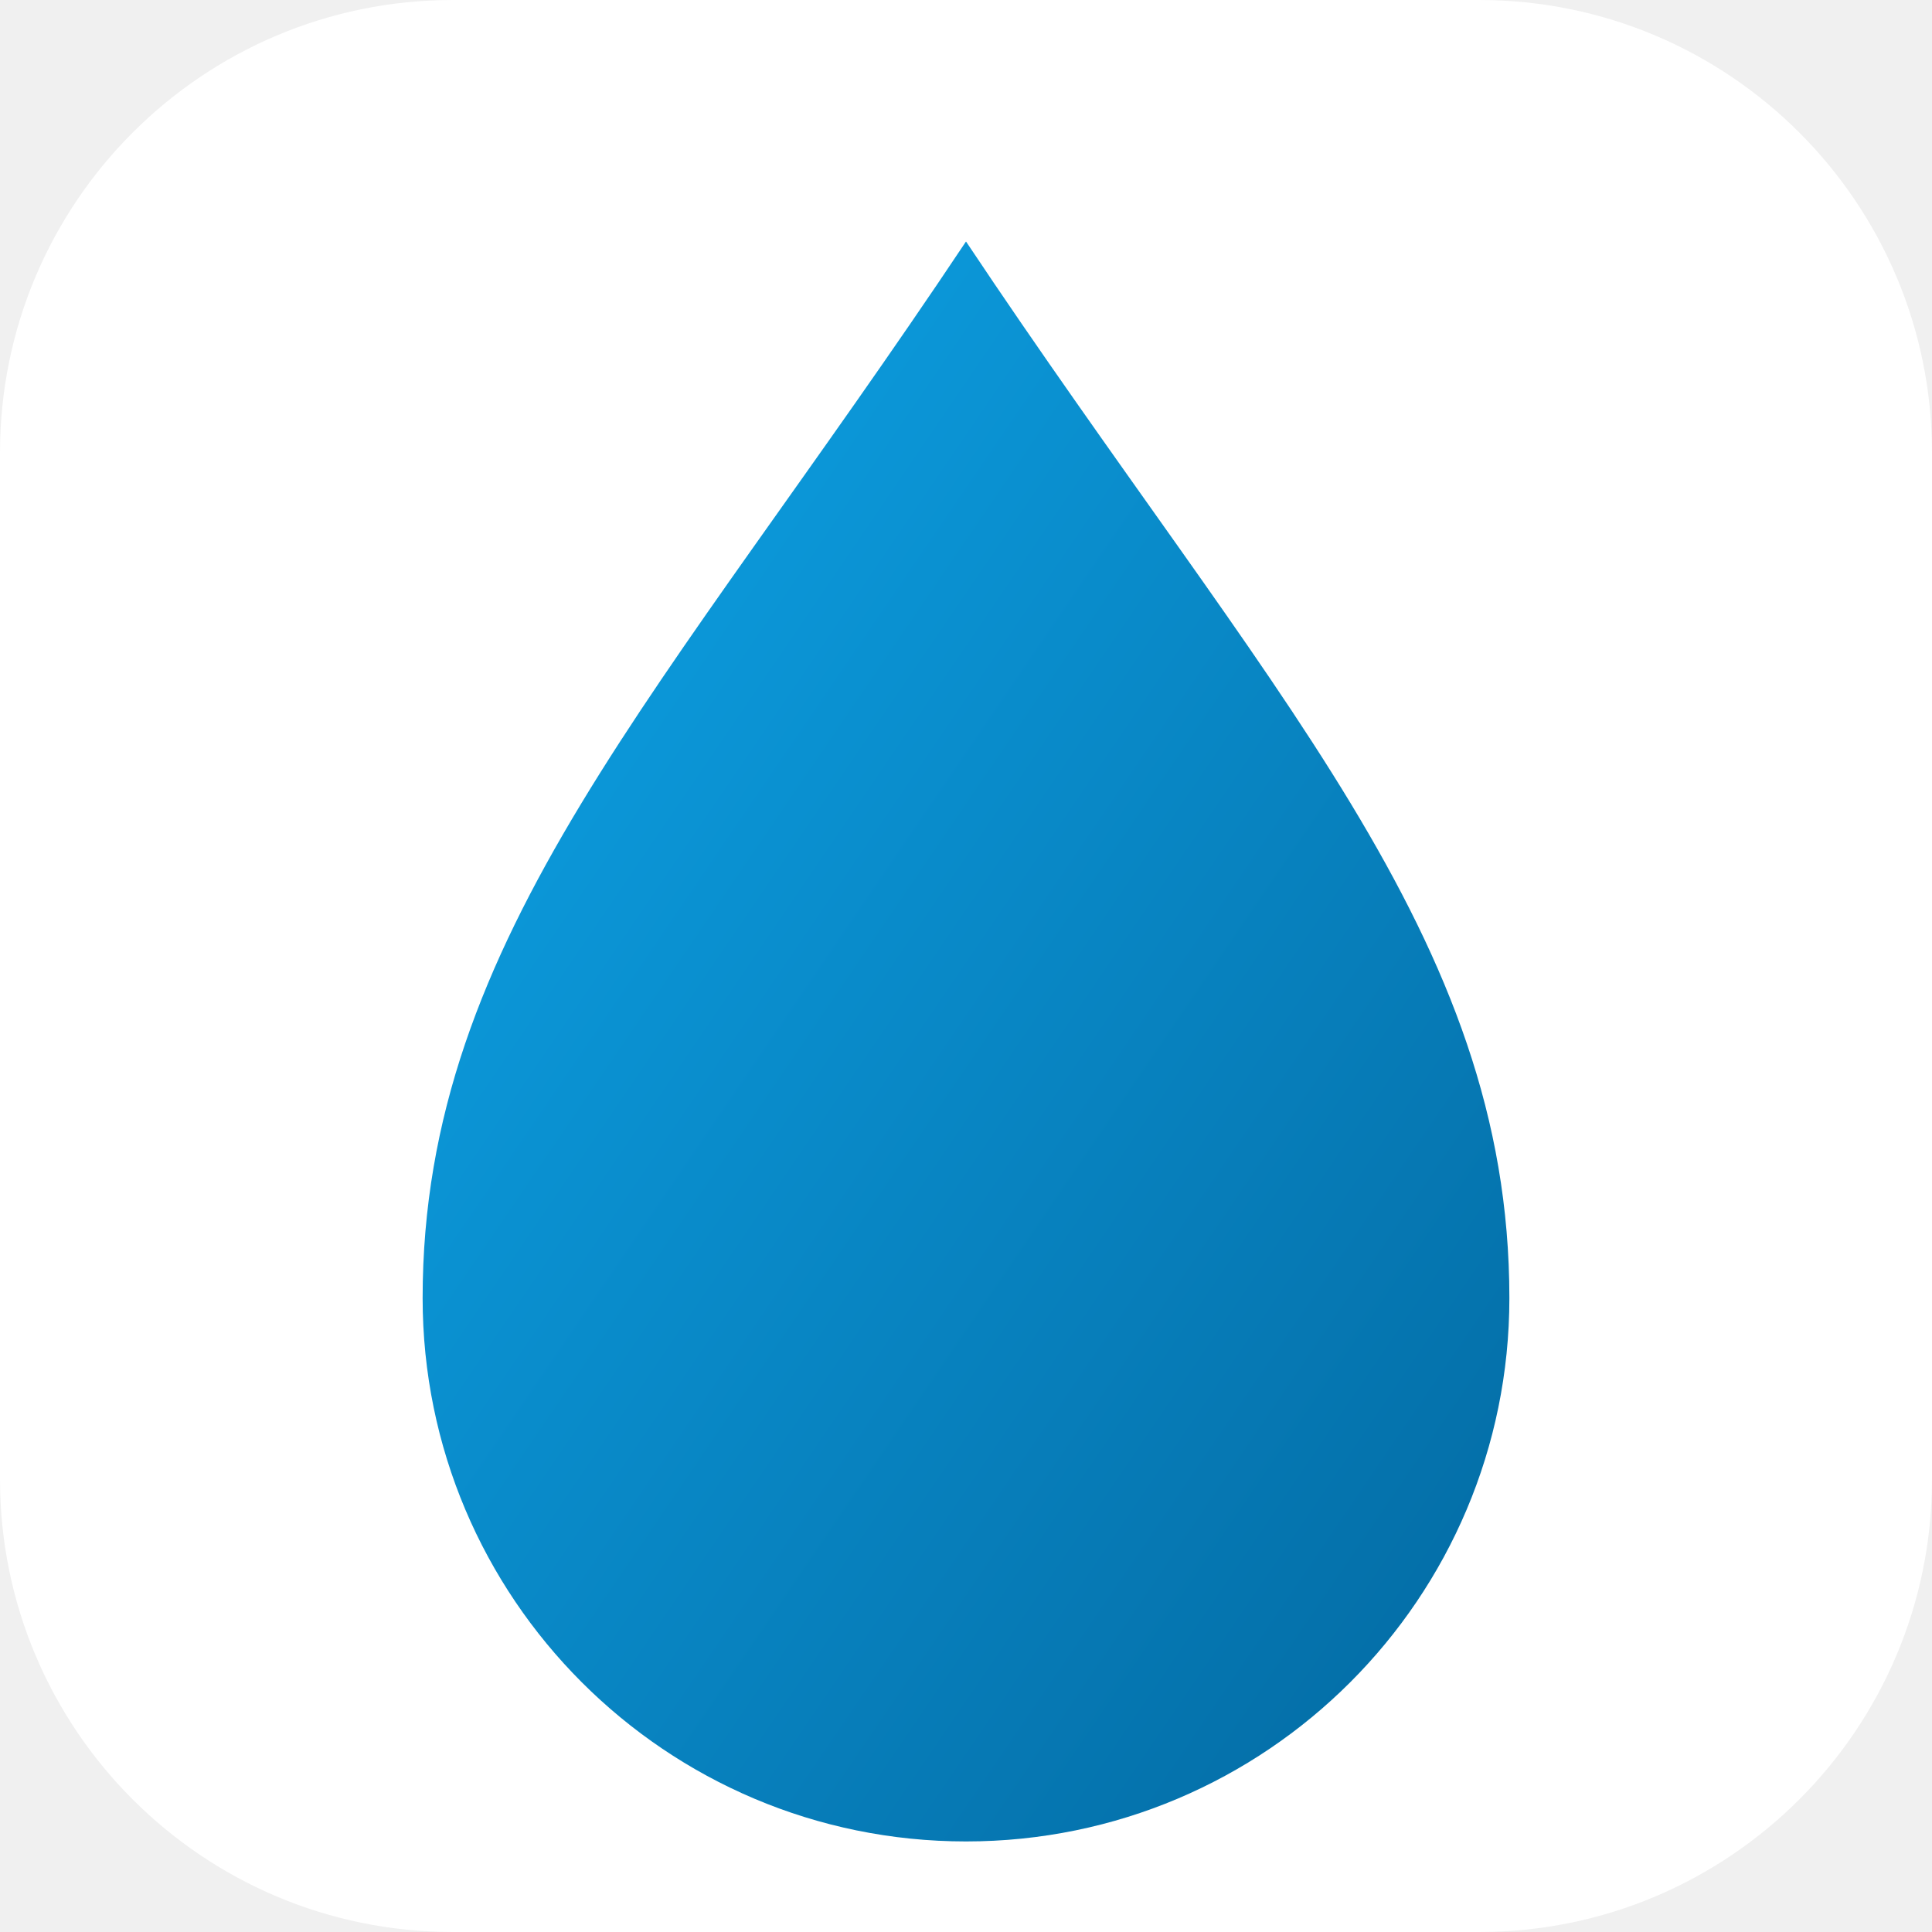
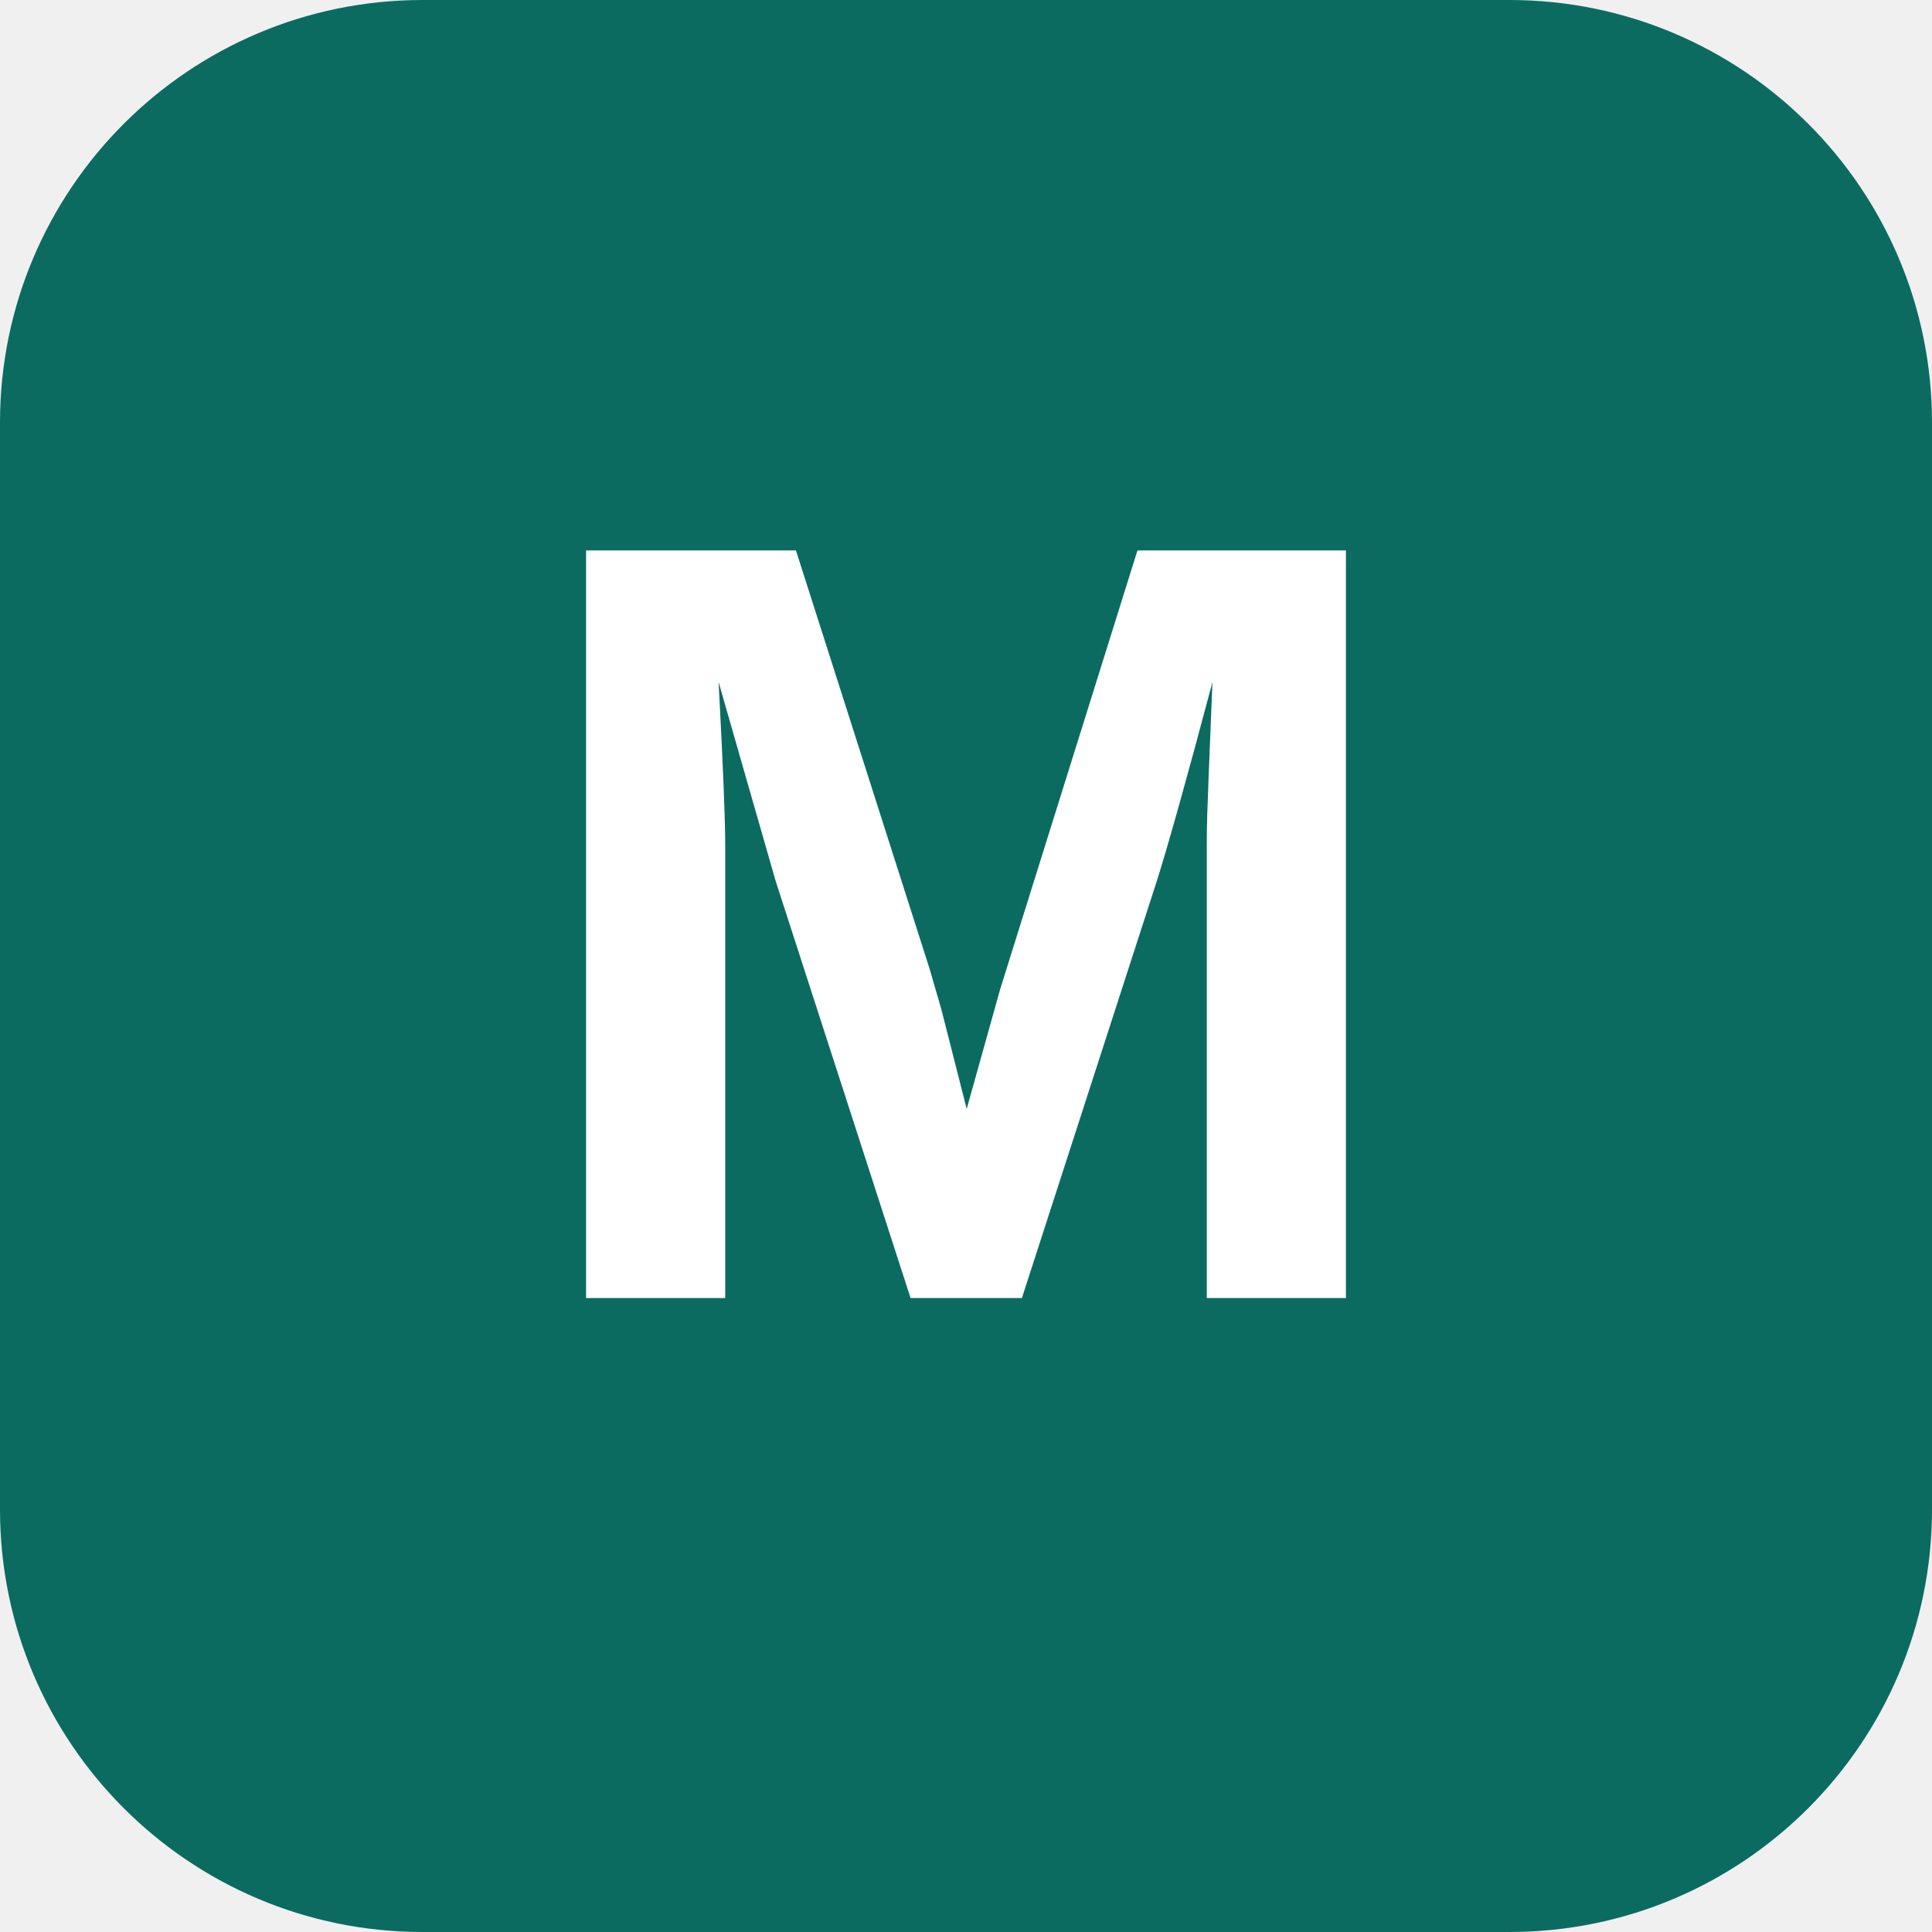
<svg xmlns="http://www.w3.org/2000/svg" viewBox="0 0 64 64">
-   <defs>
-     <linearGradient id="g" x1="0" y1="0" x2="1" y2="1">
-       <stop stop-color="#0ea5e9" />
-       <stop offset="1" stop-color="#0369a1" />
-     </linearGradient>
-   </defs>
-   <rect width="64" height="64" rx="15" fill="#fff" />
-   <path d="M32 8C22 23 14 31 14 43a18 18 0 0 0 36 0c0-12-8-20-18-35Z" fill="url(#g)" />
+   <rect width="64" height="64" rx="14" fill="#0b6b61" />
+   <text x="32" y="43" text-anchor="middle" font-family="Arial" font-size="36" font-weight="700" fill="#fff">M</text>
</svg>
